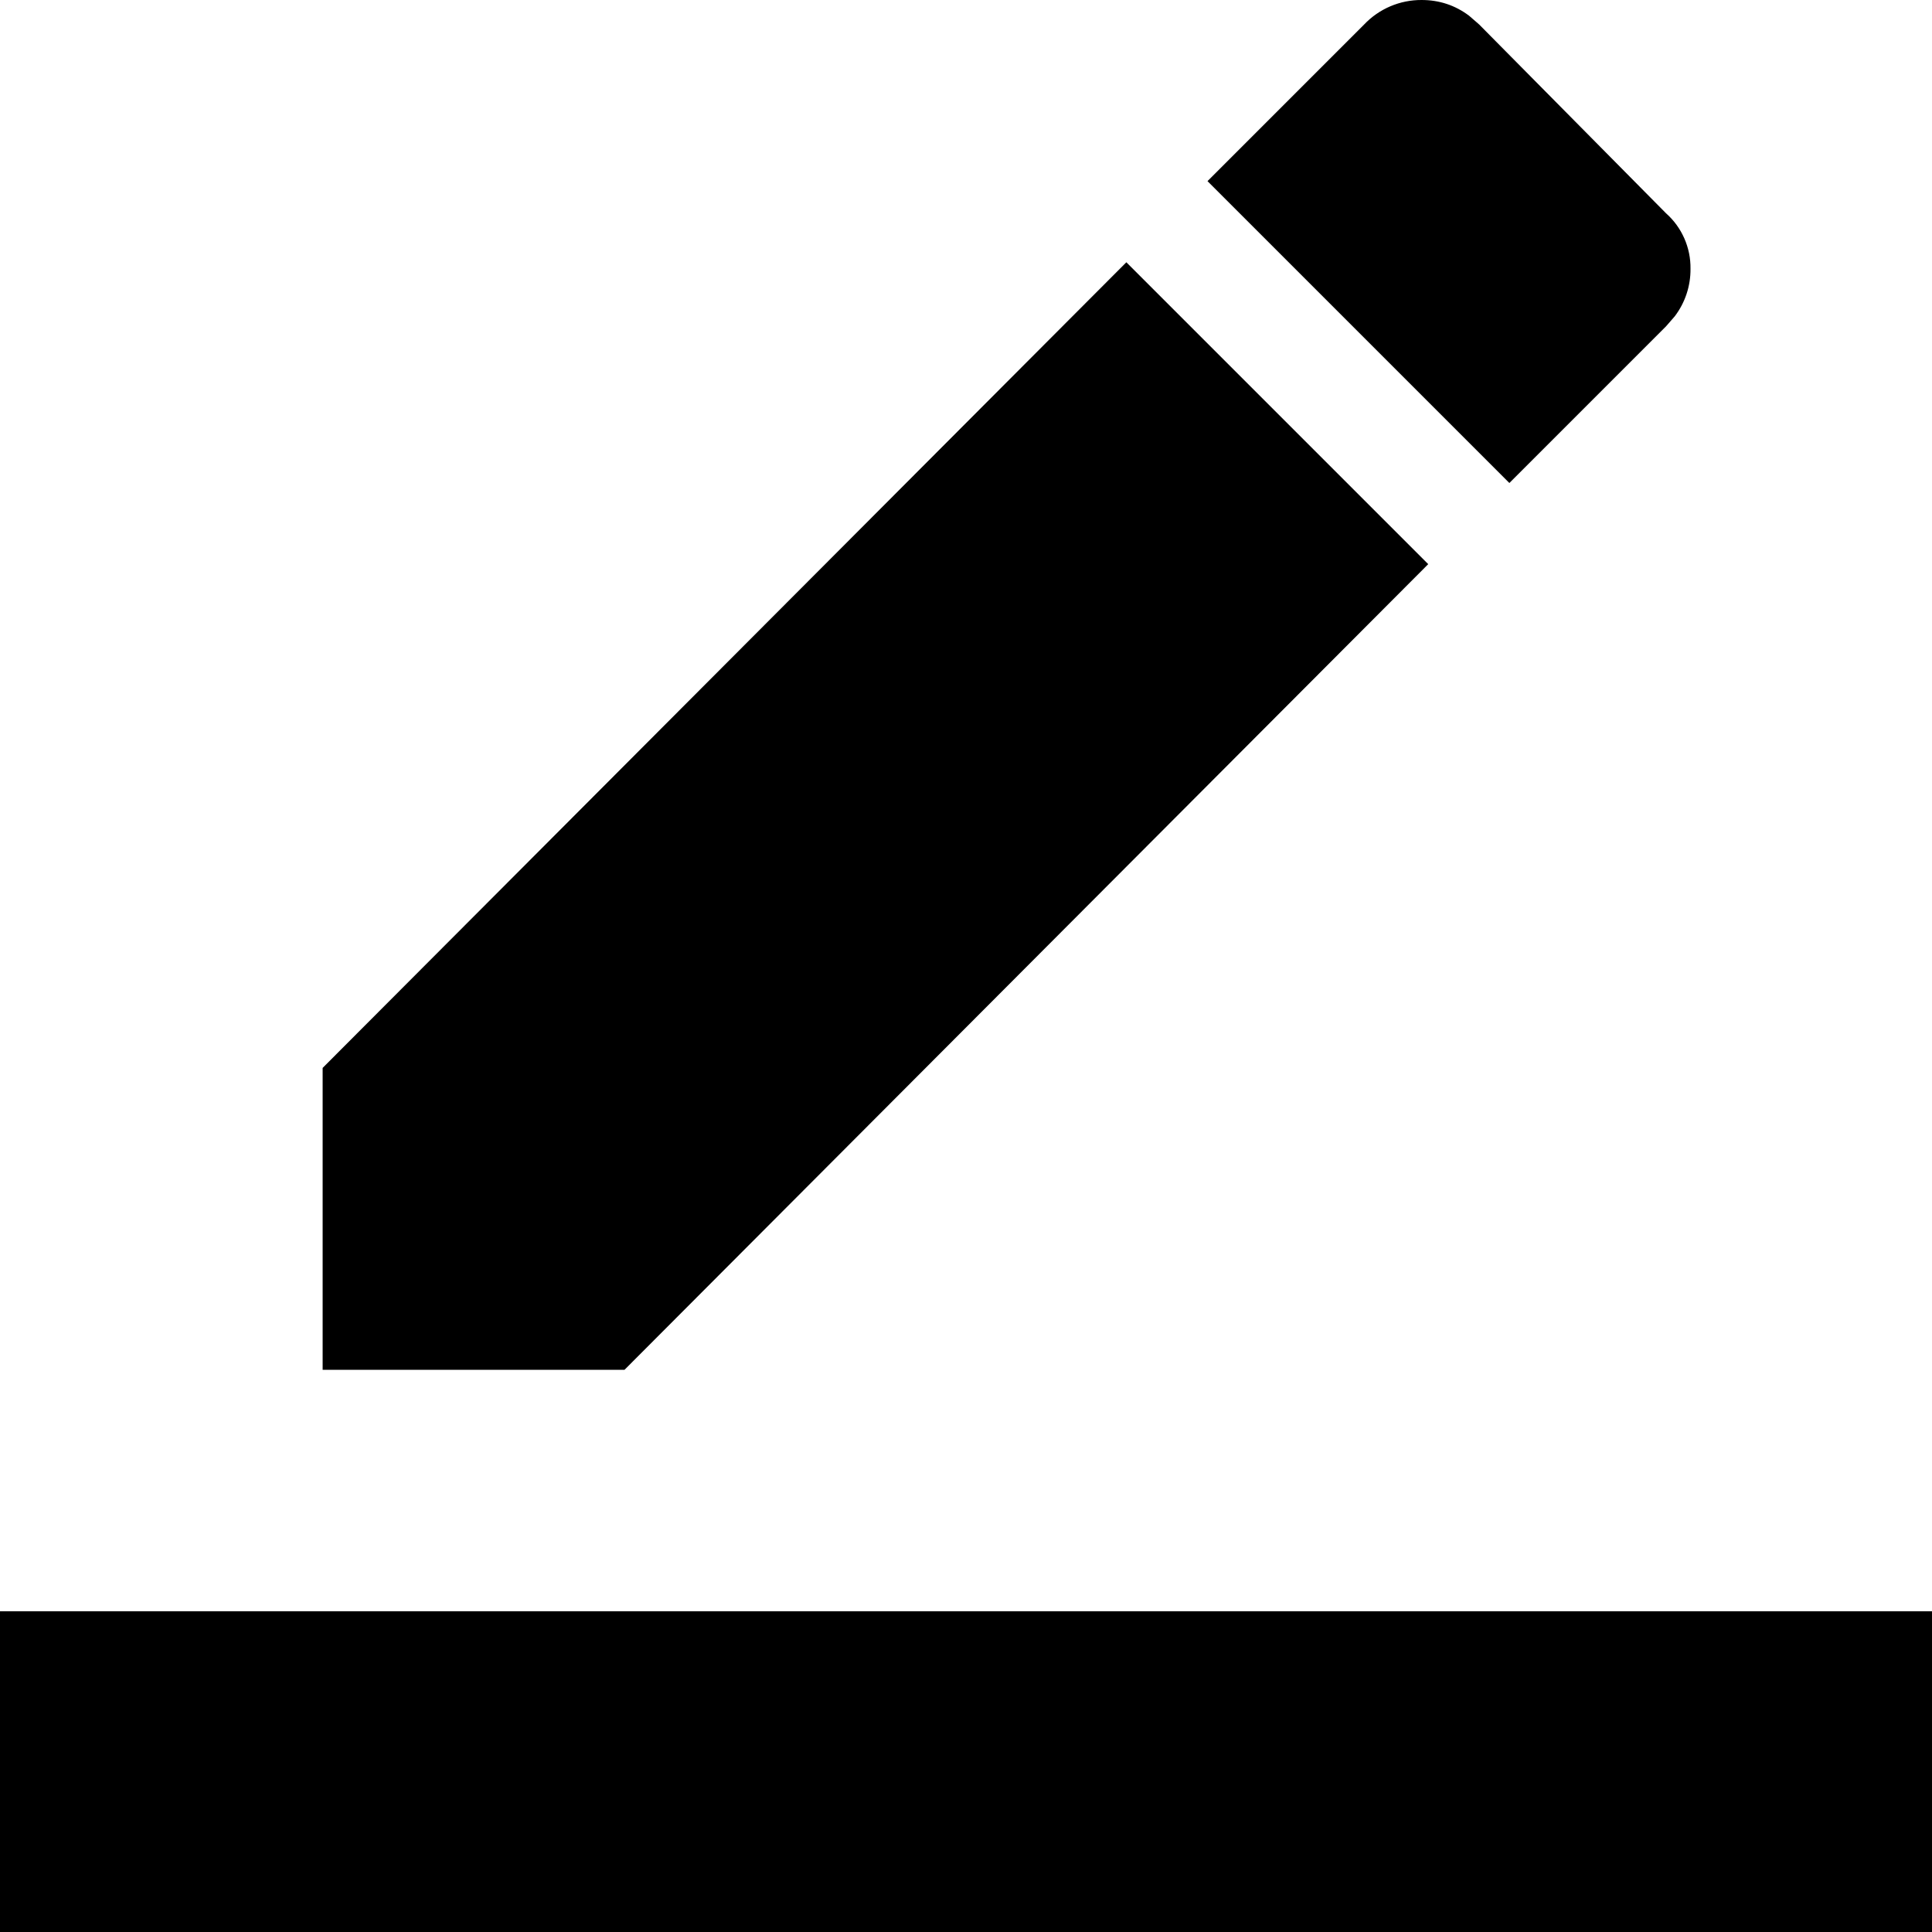
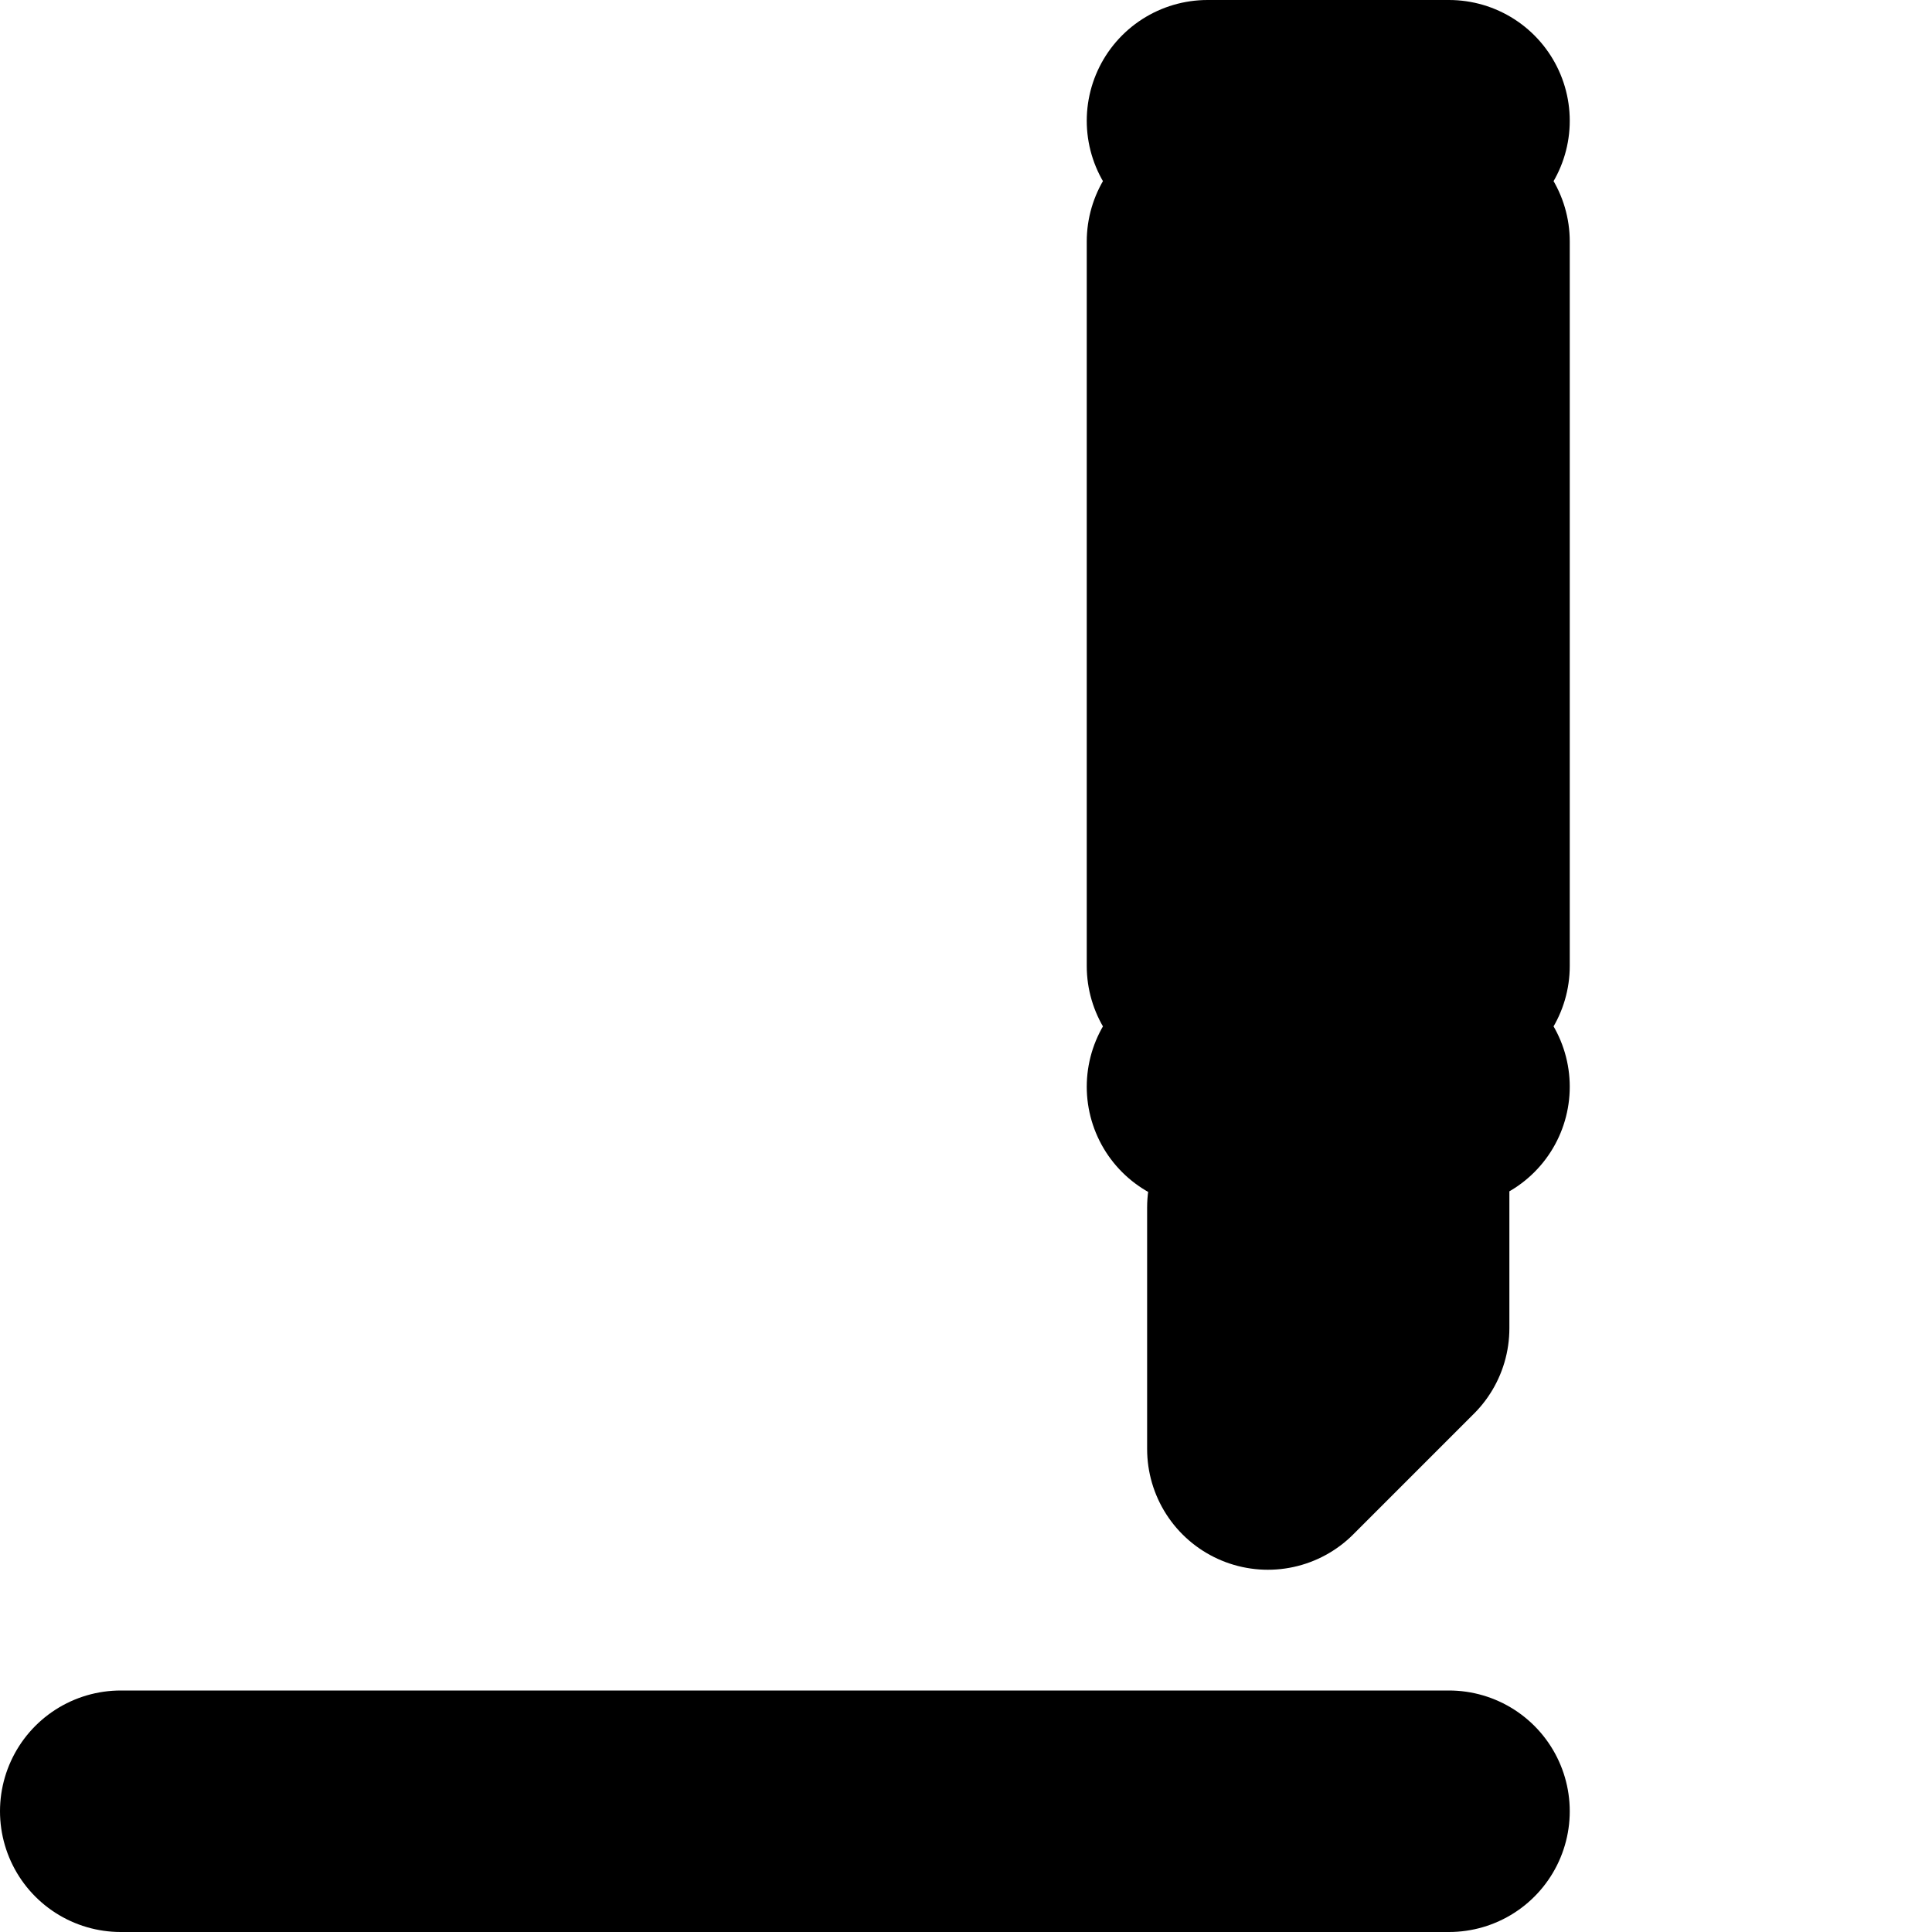
<svg xmlns="http://www.w3.org/2000/svg" width="16" height="16" viewBox="0 0 16 16">
-   <path fill="currentColor" fill-rule="nonzero" d="M16 13.344V16H0v-2.656h16zM9.328 2.172l2.5 2.5-6.656 6.672h-2.5v-2.5l6.656-6.672zM11.773 0c.146 0 .277.043.393.13l.084.073 1.547 1.563a.603.603 0 01.203.46.639.639 0 01-.13.393l-.073.084L12.5 4 10 1.5 11.297.203A.652.652 0 0111.773 0z" />
+   <g fill-rule="evenodd">
+     <rect fill="none" stroke="none" x="0" y="0" width="16" height="16" />
+     <path fill="none" stroke="currentColor" stroke-linecap="round" stroke-linejoin="round" stroke-width="2" d="M12 15H1h11zm-.5-6v2l-1 1v-2l1-1zm.5-7v6h-2V2h2zm0-1h-2 2zm0 8h-2 2z" />
+   </g>
</svg>
